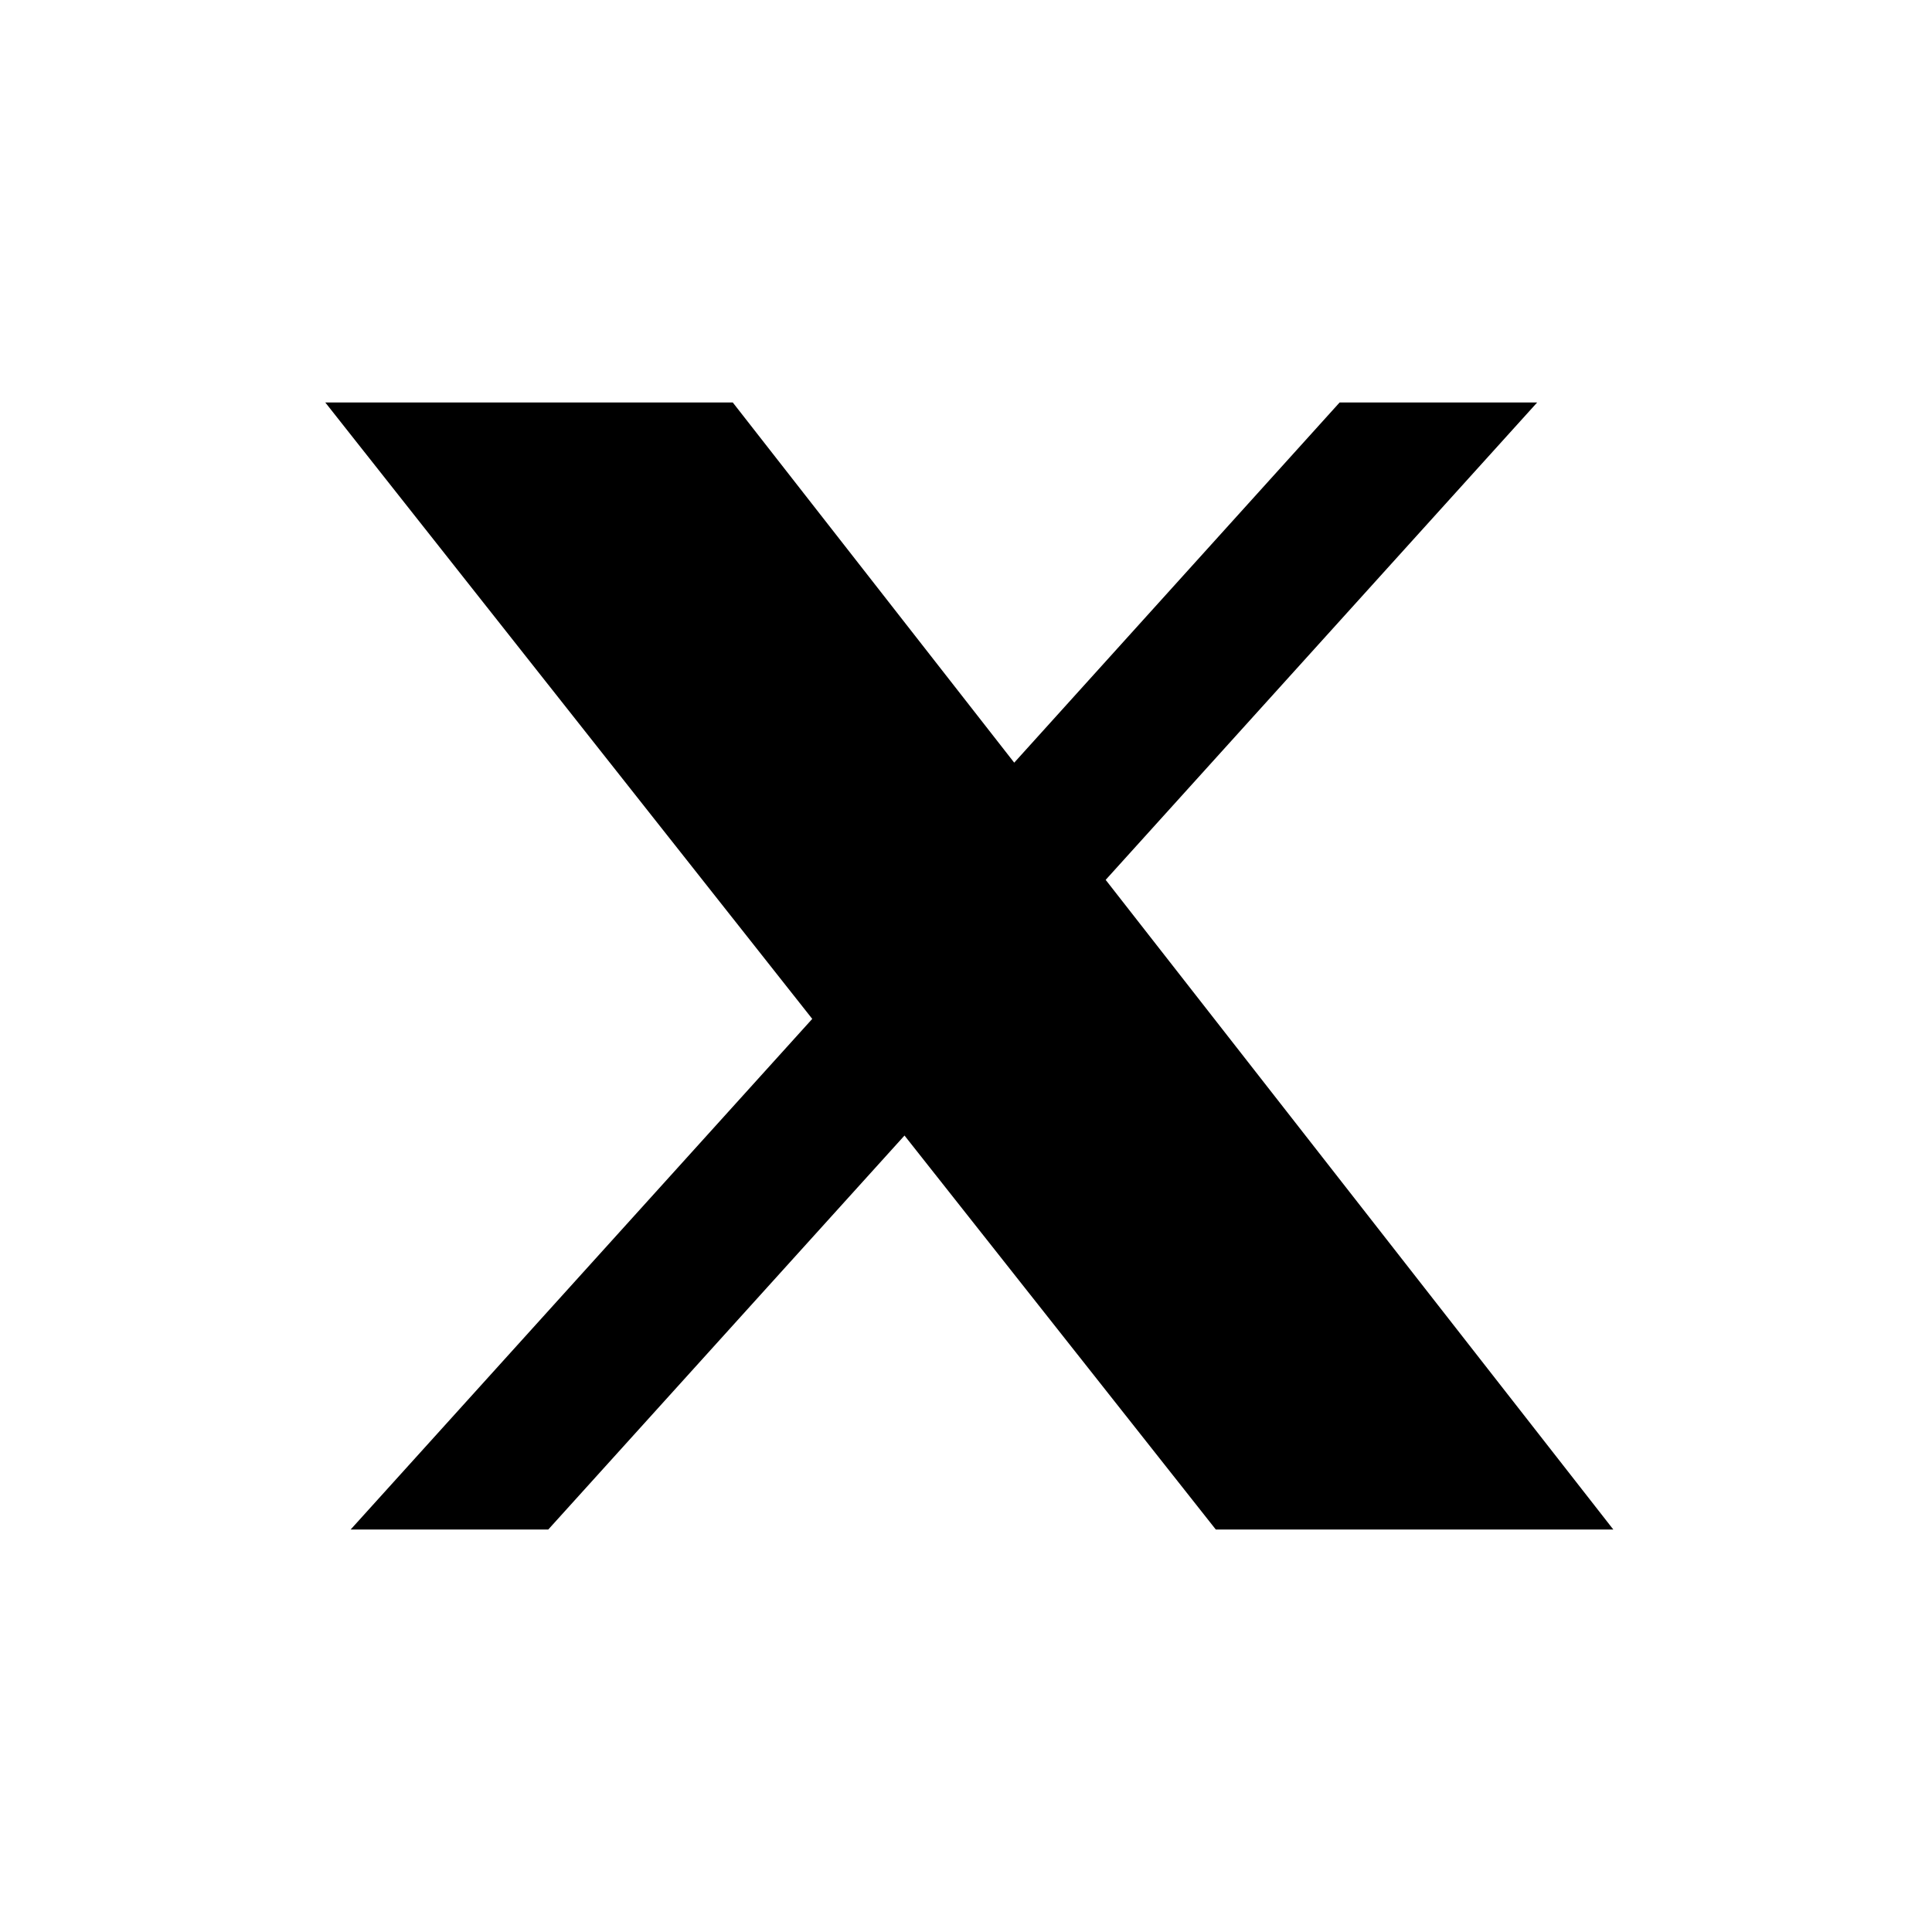
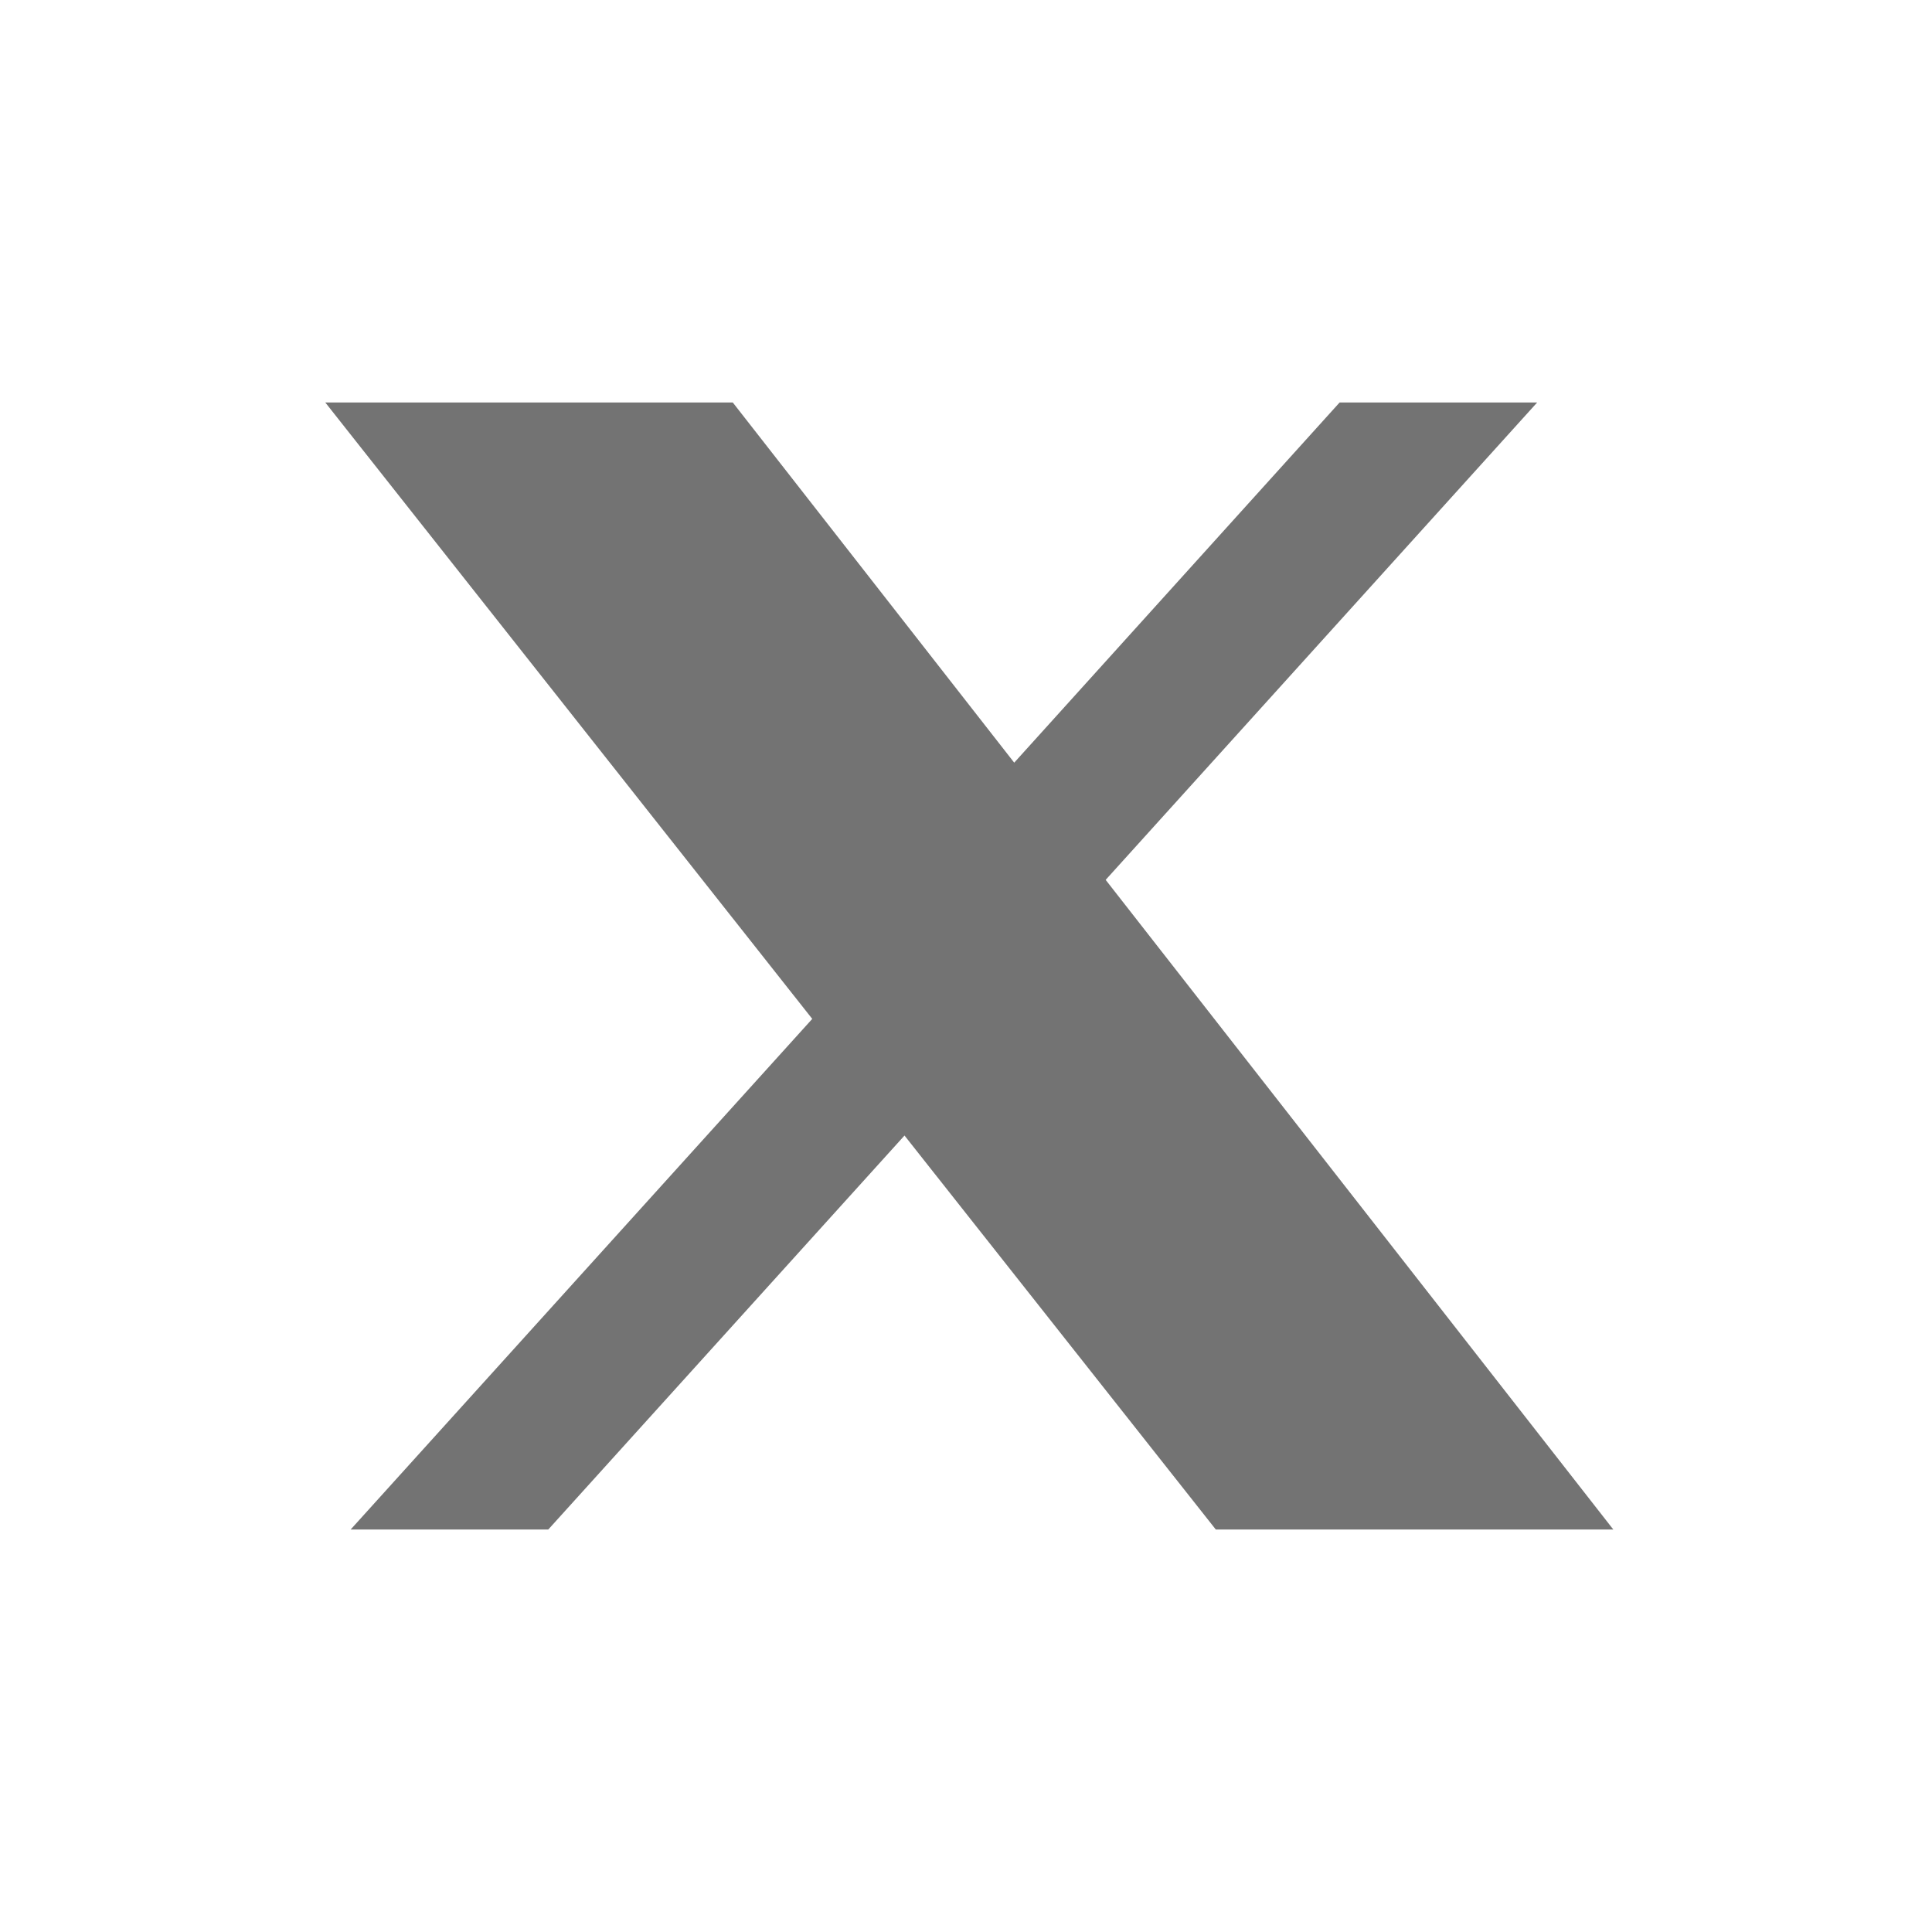
<svg xmlns="http://www.w3.org/2000/svg" width="24" height="24" viewBox="0 0 24 24" fill="none">
-   <path d="M16.641 5H19.095L13.735 10.93L20.041 19H15.103L11.236 14.106L6.811 19H4.356L10.09 12.657L4.041 5H9.103L12.599 9.474L16.641 5Z" fill="currentColor" />
+   <path d="M16.641 5H19.095L13.735 10.93L20.041 19H15.103L11.236 14.106L6.811 19H4.356L10.09 12.657L4.041 5H9.103L12.599 9.474L16.641 5Z" fill="#737373" />
</svg>
